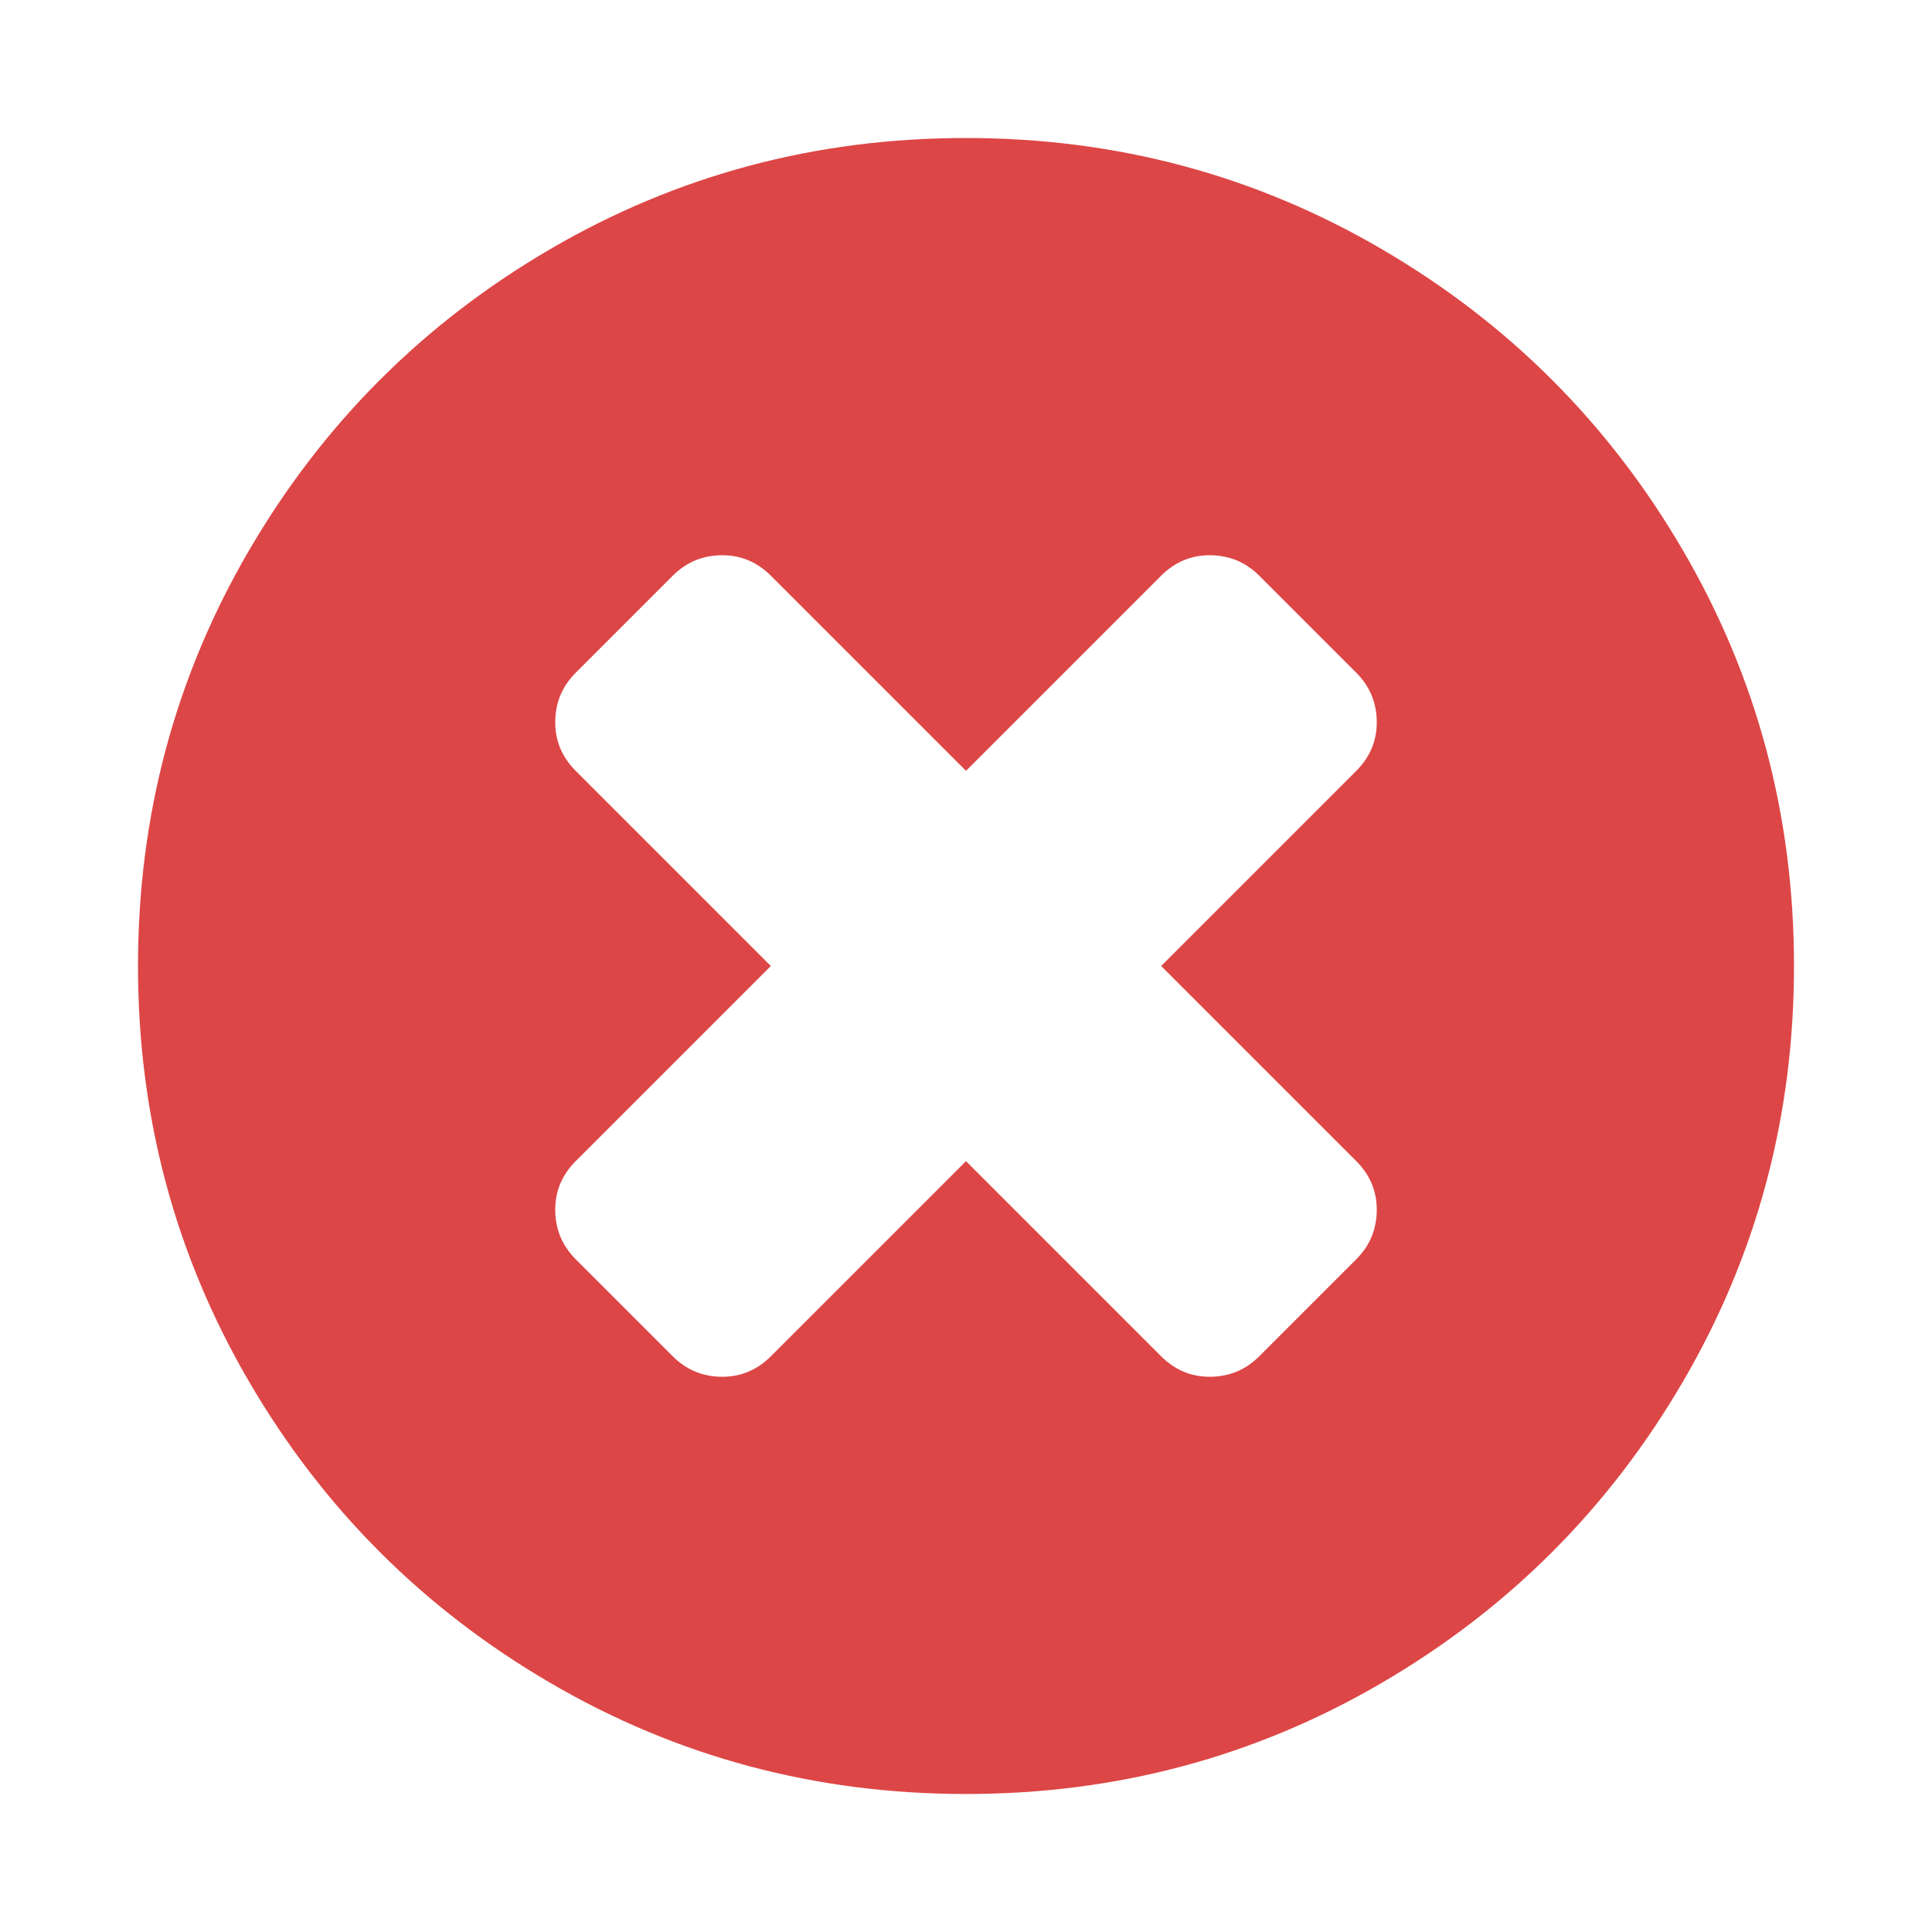
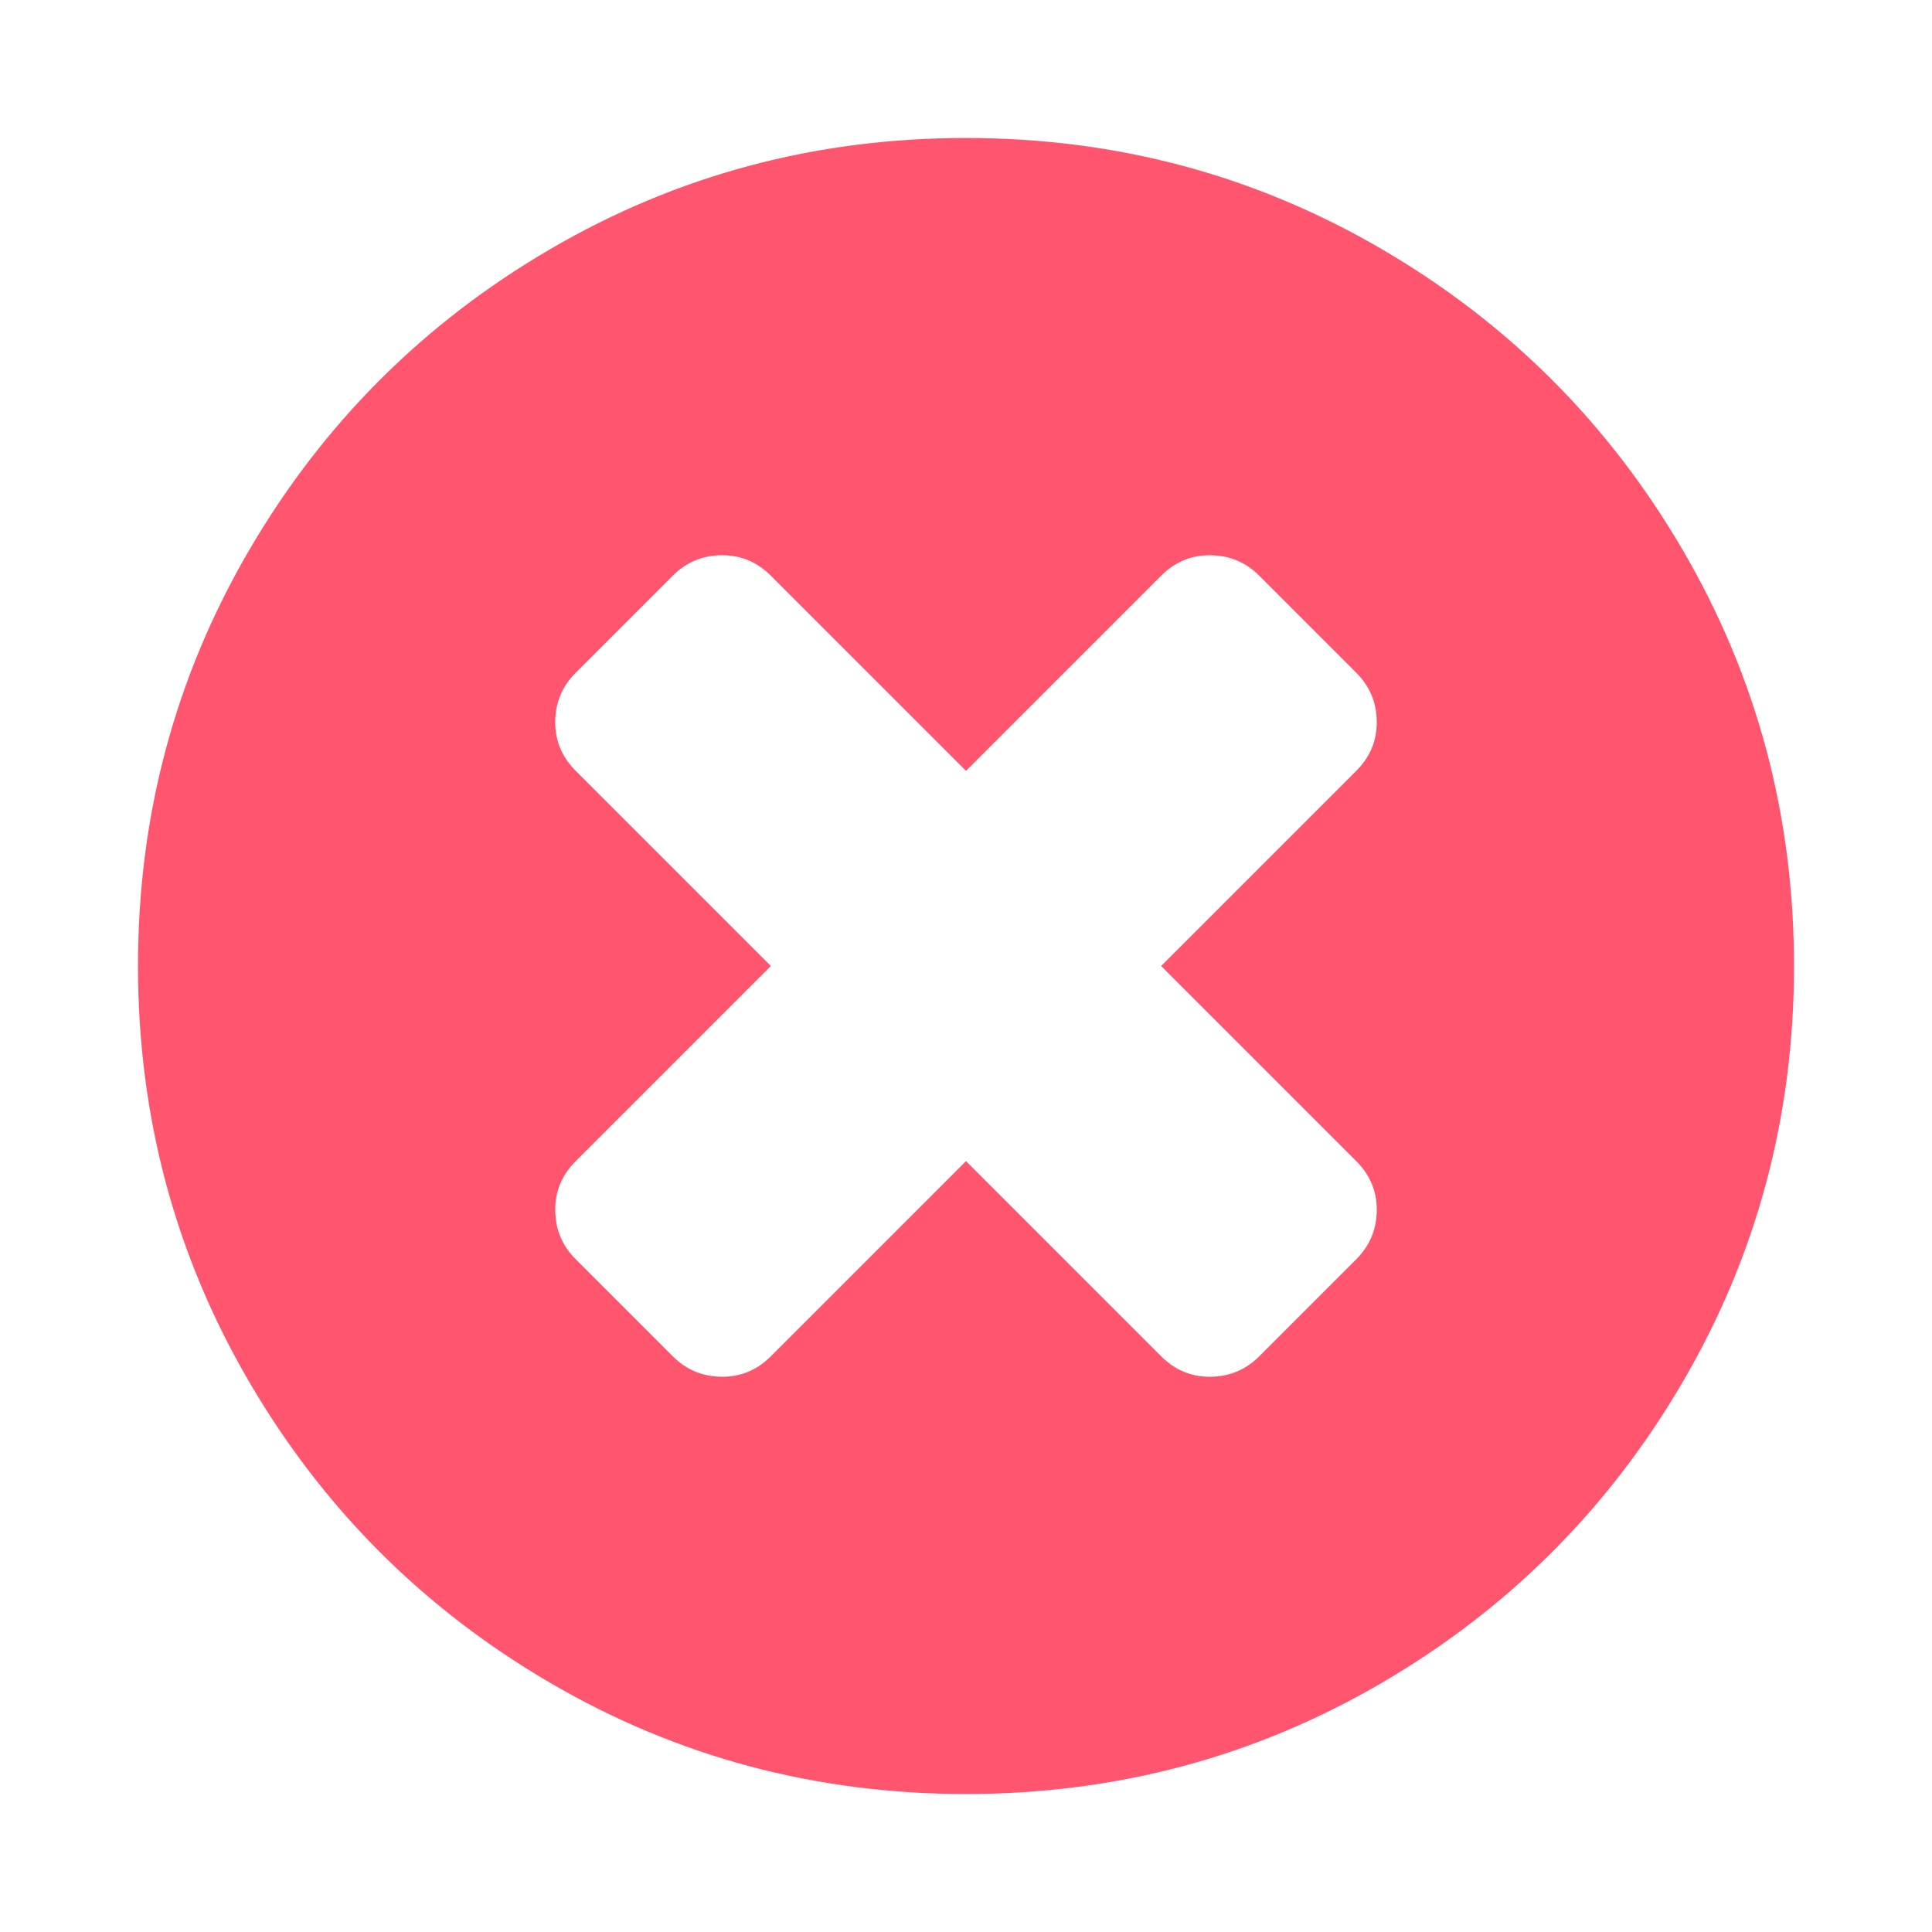
- <svg xmlns="http://www.w3.org/2000/svg" width="13" height="13" viewBox="0 0 1792 1792">
-   <path fill="#dd4646" d="M1277 1122q0-26-19-45l-181-181 181-181q19-19 19-45 0-27-19-46l-90-90q-19-19-46-19-26 0-45 19l-181 181-181-181q-19-19-45-19-27 0-46 19l-90 90q-19 19-19 46 0 26 19 45l181 181-181 181q-19 19-19 45 0 27 19 46l90 90q19 19 46 19 26 0 45-19l181-181 181 181q19 19 45 19 27 0 46-19l90-90q19-19 19-46zm387-226q0 209-103 385.5t-279.5 279.5-385.5 103-385.5-103-279.5-279.5-103-385.5 103-385.5 279.5-279.5 385.5-103 385.5 103 279.5 279.5 103 385.5z" />
+ <svg xmlns="http://www.w3.org/2000/svg" width="20" height="20" viewBox="0 0 1792 1792">
+   <path fill="#ff556f" d="M1277 1122q0-26-19-45l-181-181 181-181q19-19 19-45 0-27-19-46l-90-90q-19-19-46-19-26 0-45 19l-181 181-181-181q-19-19-45-19-27 0-46 19l-90 90q-19 19-19 46 0 26 19 45l181 181-181 181q-19 19-19 45 0 27 19 46l90 90q19 19 46 19 26 0 45-19l181-181 181 181q19 19 45 19 27 0 46-19l90-90q19-19 19-46zm387-226q0 209-103 385.5t-279.5 279.5-385.5 103-385.5-103-279.5-279.5-103-385.5 103-385.5 279.5-279.5 385.5-103 385.5 103 279.5 279.5 103 385.5z" />
</svg>
